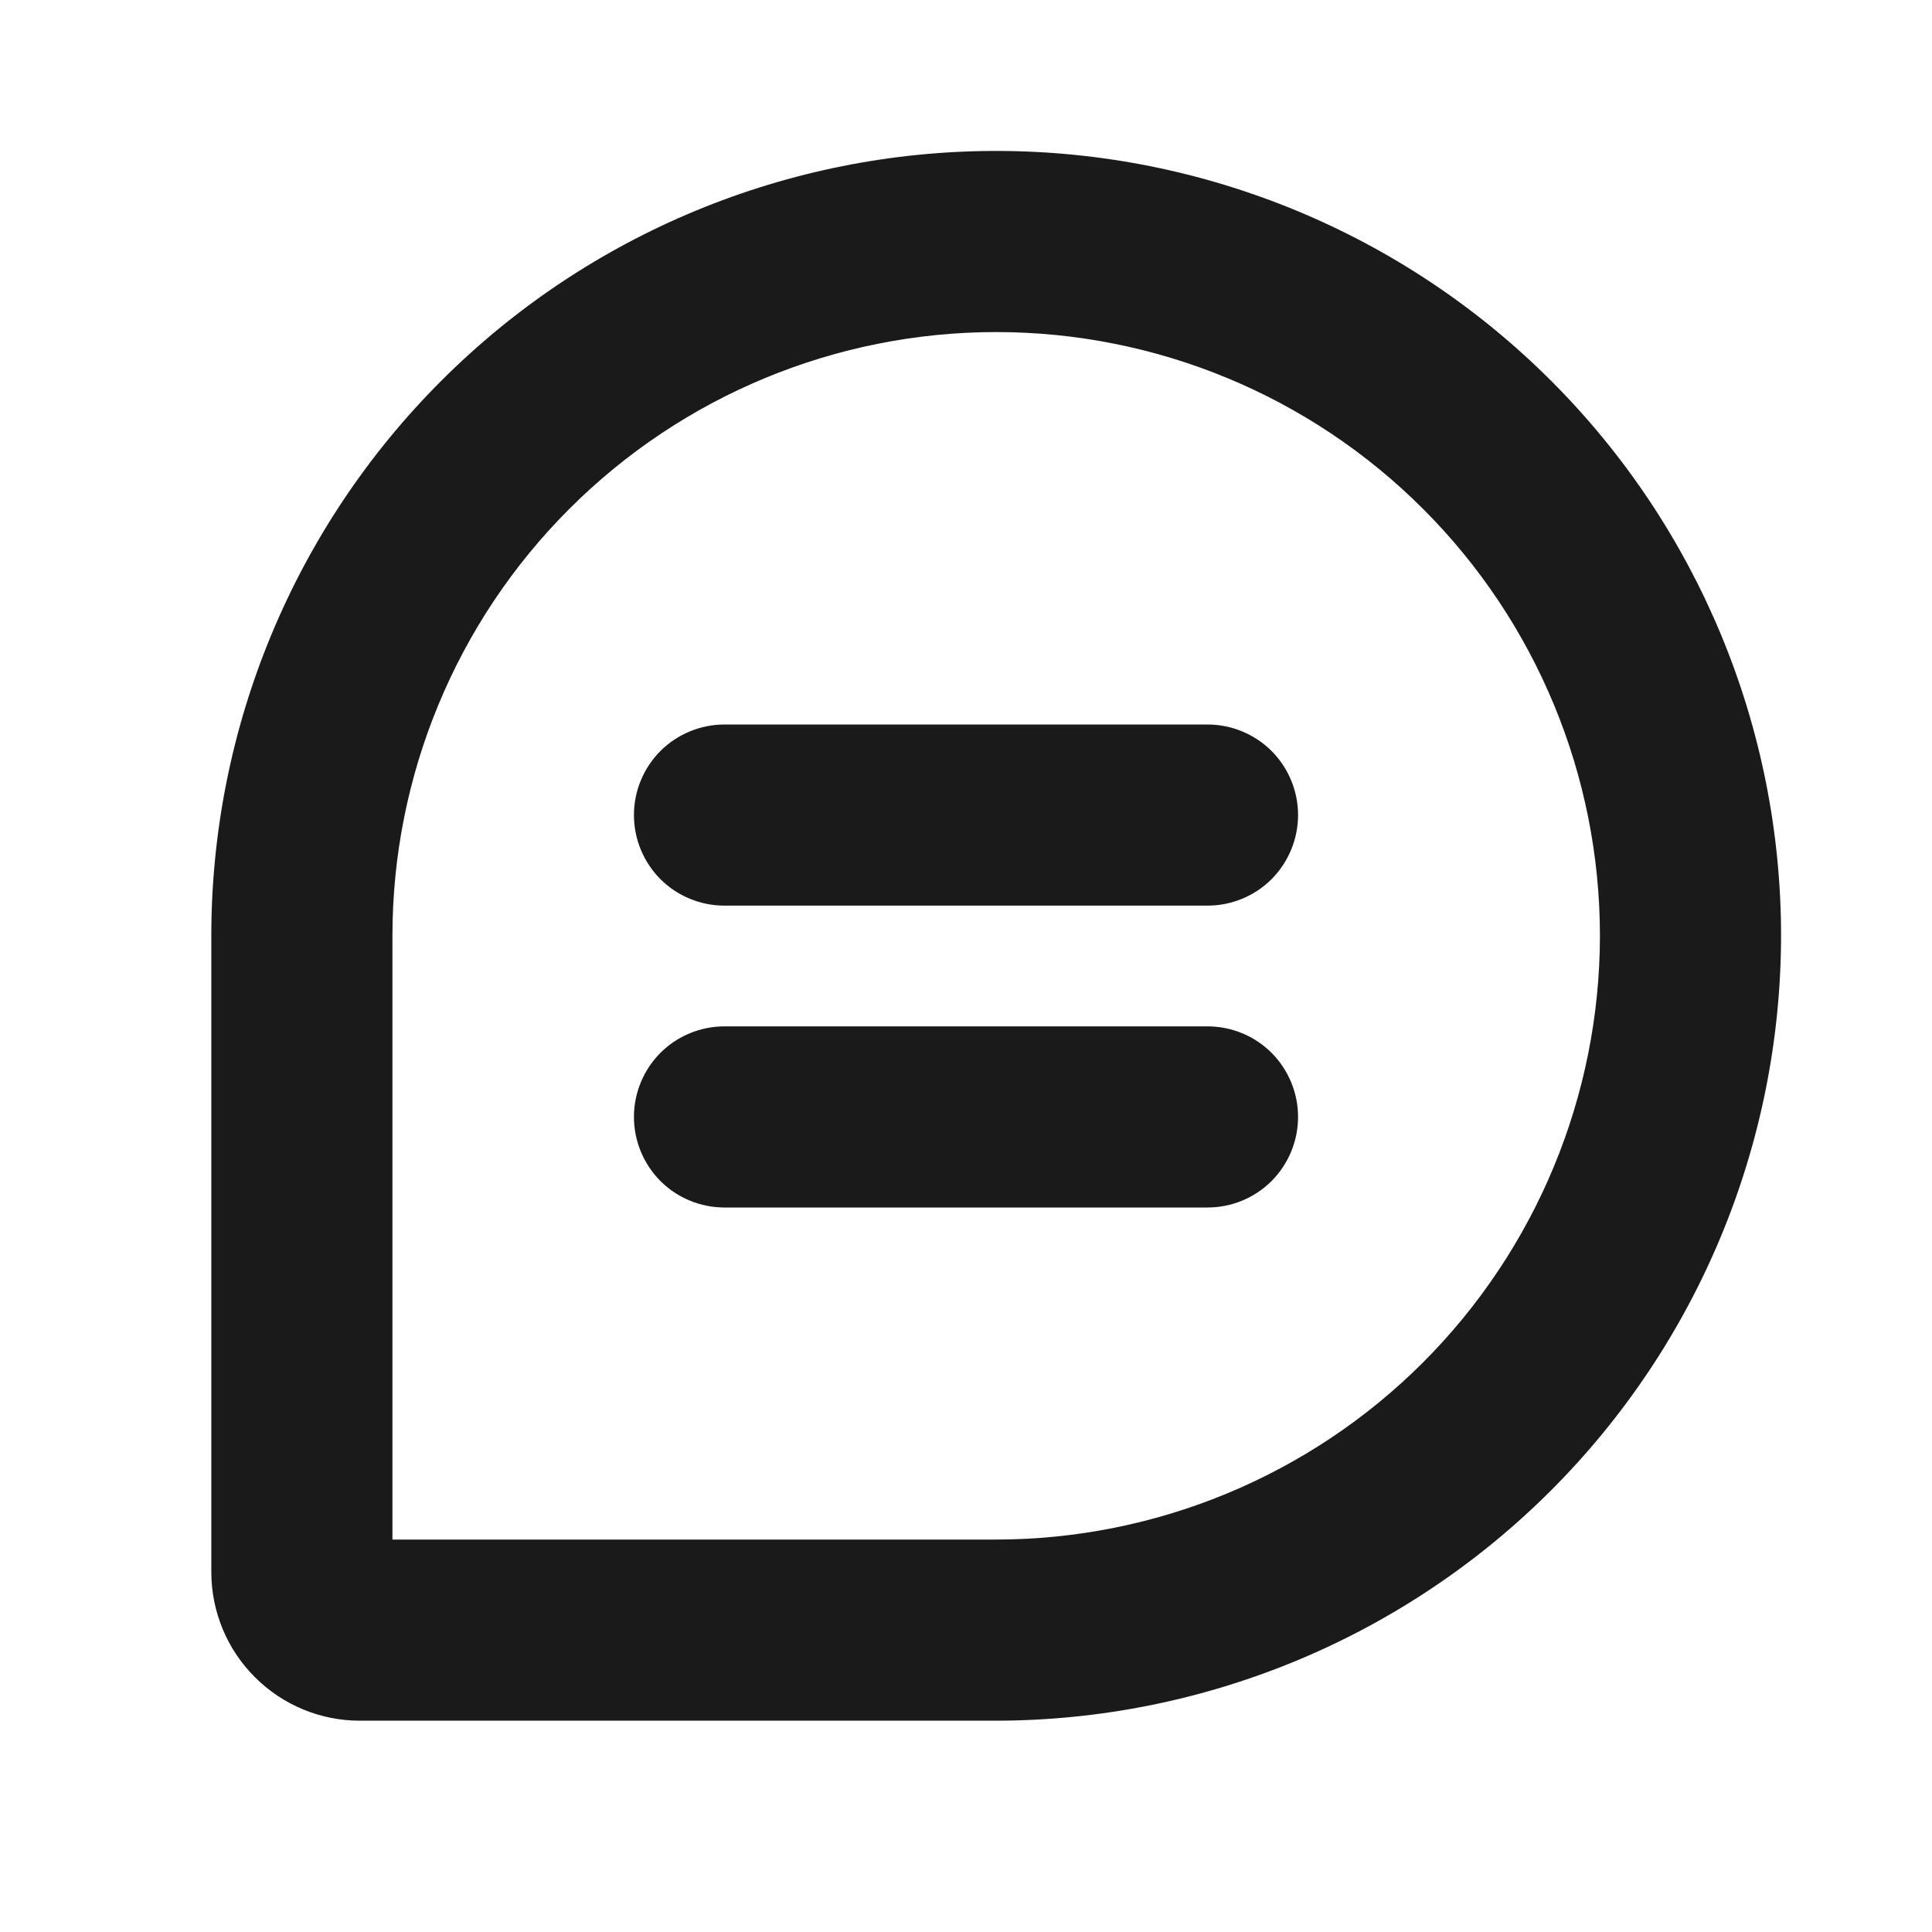
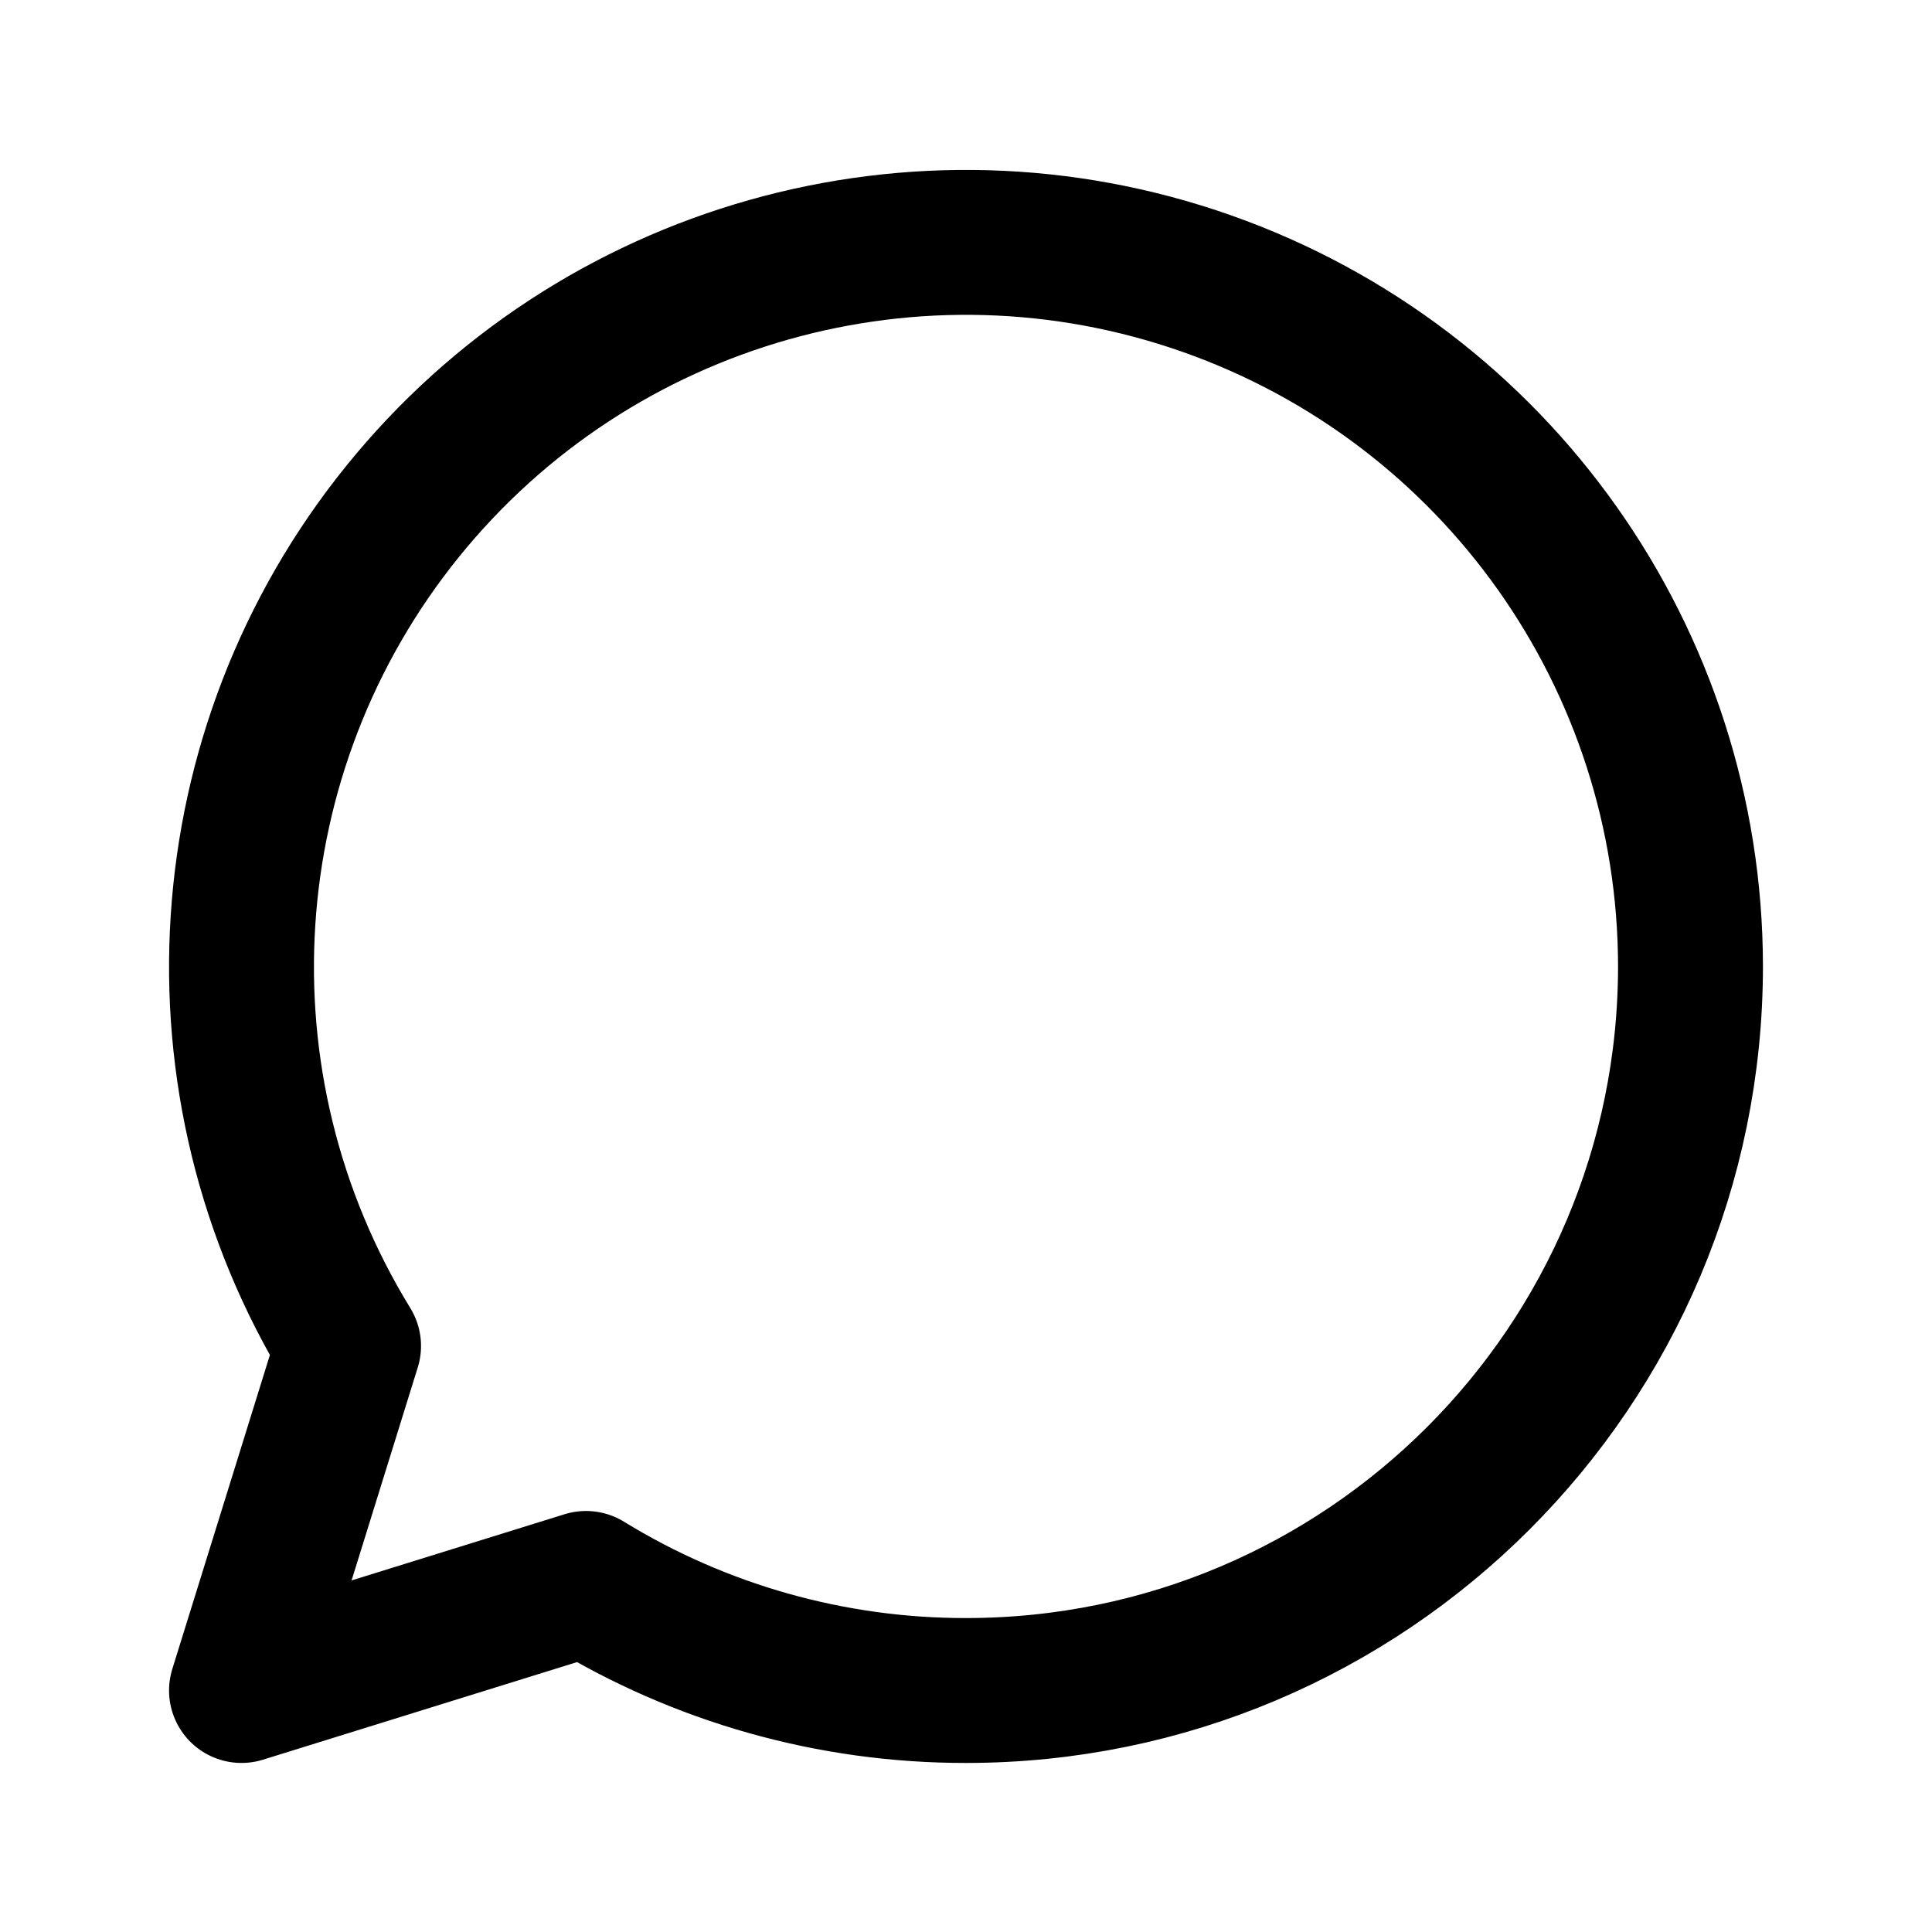
- <svg xmlns="http://www.w3.org/2000/svg" width="24" height="24" viewBox="0 0 24 24" fill="none">
-   <path d="M16.125 10.125C16.125 10.423 16.006 10.71 15.796 10.921C15.585 11.132 15.298 11.25 15 11.25H9C8.702 11.25 8.415 11.132 8.204 10.921C7.994 10.71 7.875 10.423 7.875 10.125C7.875 9.827 7.994 9.54 8.204 9.329C8.415 9.119 8.702 9 9 9H15C15.298 9 15.585 9.119 15.796 9.329C16.006 9.54 16.125 9.827 16.125 10.125ZM15 12.75H9C8.702 12.75 8.415 12.868 8.204 13.079C7.994 13.29 7.875 13.577 7.875 13.875C7.875 14.173 7.994 14.46 8.204 14.671C8.415 14.882 8.702 15 9 15H15C15.298 15 15.585 14.882 15.796 14.671C16.006 14.46 16.125 14.173 16.125 13.875C16.125 13.577 16.006 13.29 15.796 13.079C15.585 12.868 15.298 12.75 15 12.75ZM22.125 11.625C22.122 14.21 21.094 16.688 19.266 18.516C17.438 20.344 14.96 21.372 12.375 21.375H4.469C3.98 21.375 3.511 21.18 3.166 20.834C2.82 20.489 2.626 20.02 2.625 19.531V11.625C2.625 9.039 3.652 6.559 5.481 4.731C7.309 2.902 9.789 1.875 12.375 1.875C14.961 1.875 17.441 2.902 19.269 4.731C21.098 6.559 22.125 9.039 22.125 11.625ZM19.875 11.625C19.875 9.636 19.085 7.728 17.678 6.322C16.272 4.915 14.364 4.125 12.375 4.125C10.386 4.125 8.478 4.915 7.072 6.322C5.665 7.728 4.875 9.636 4.875 11.625V19.125H12.375C14.363 19.123 16.27 18.332 17.676 16.926C19.082 15.52 19.873 13.613 19.875 11.625Z" fill="#1A1A1A" />
+ <svg xmlns="http://www.w3.org/2000/svg" viewBox="0 0 24 24" fill="none">
+   <path d="M21 12a9 9 0 0 1-9 9 9 9 0 0 1-4.72-1.33L3 21l1.33-4.28A9 9 0 1 1 21 12Z" stroke="currentColor" stroke-width="1.8" stroke-linejoin="round" />
</svg>
